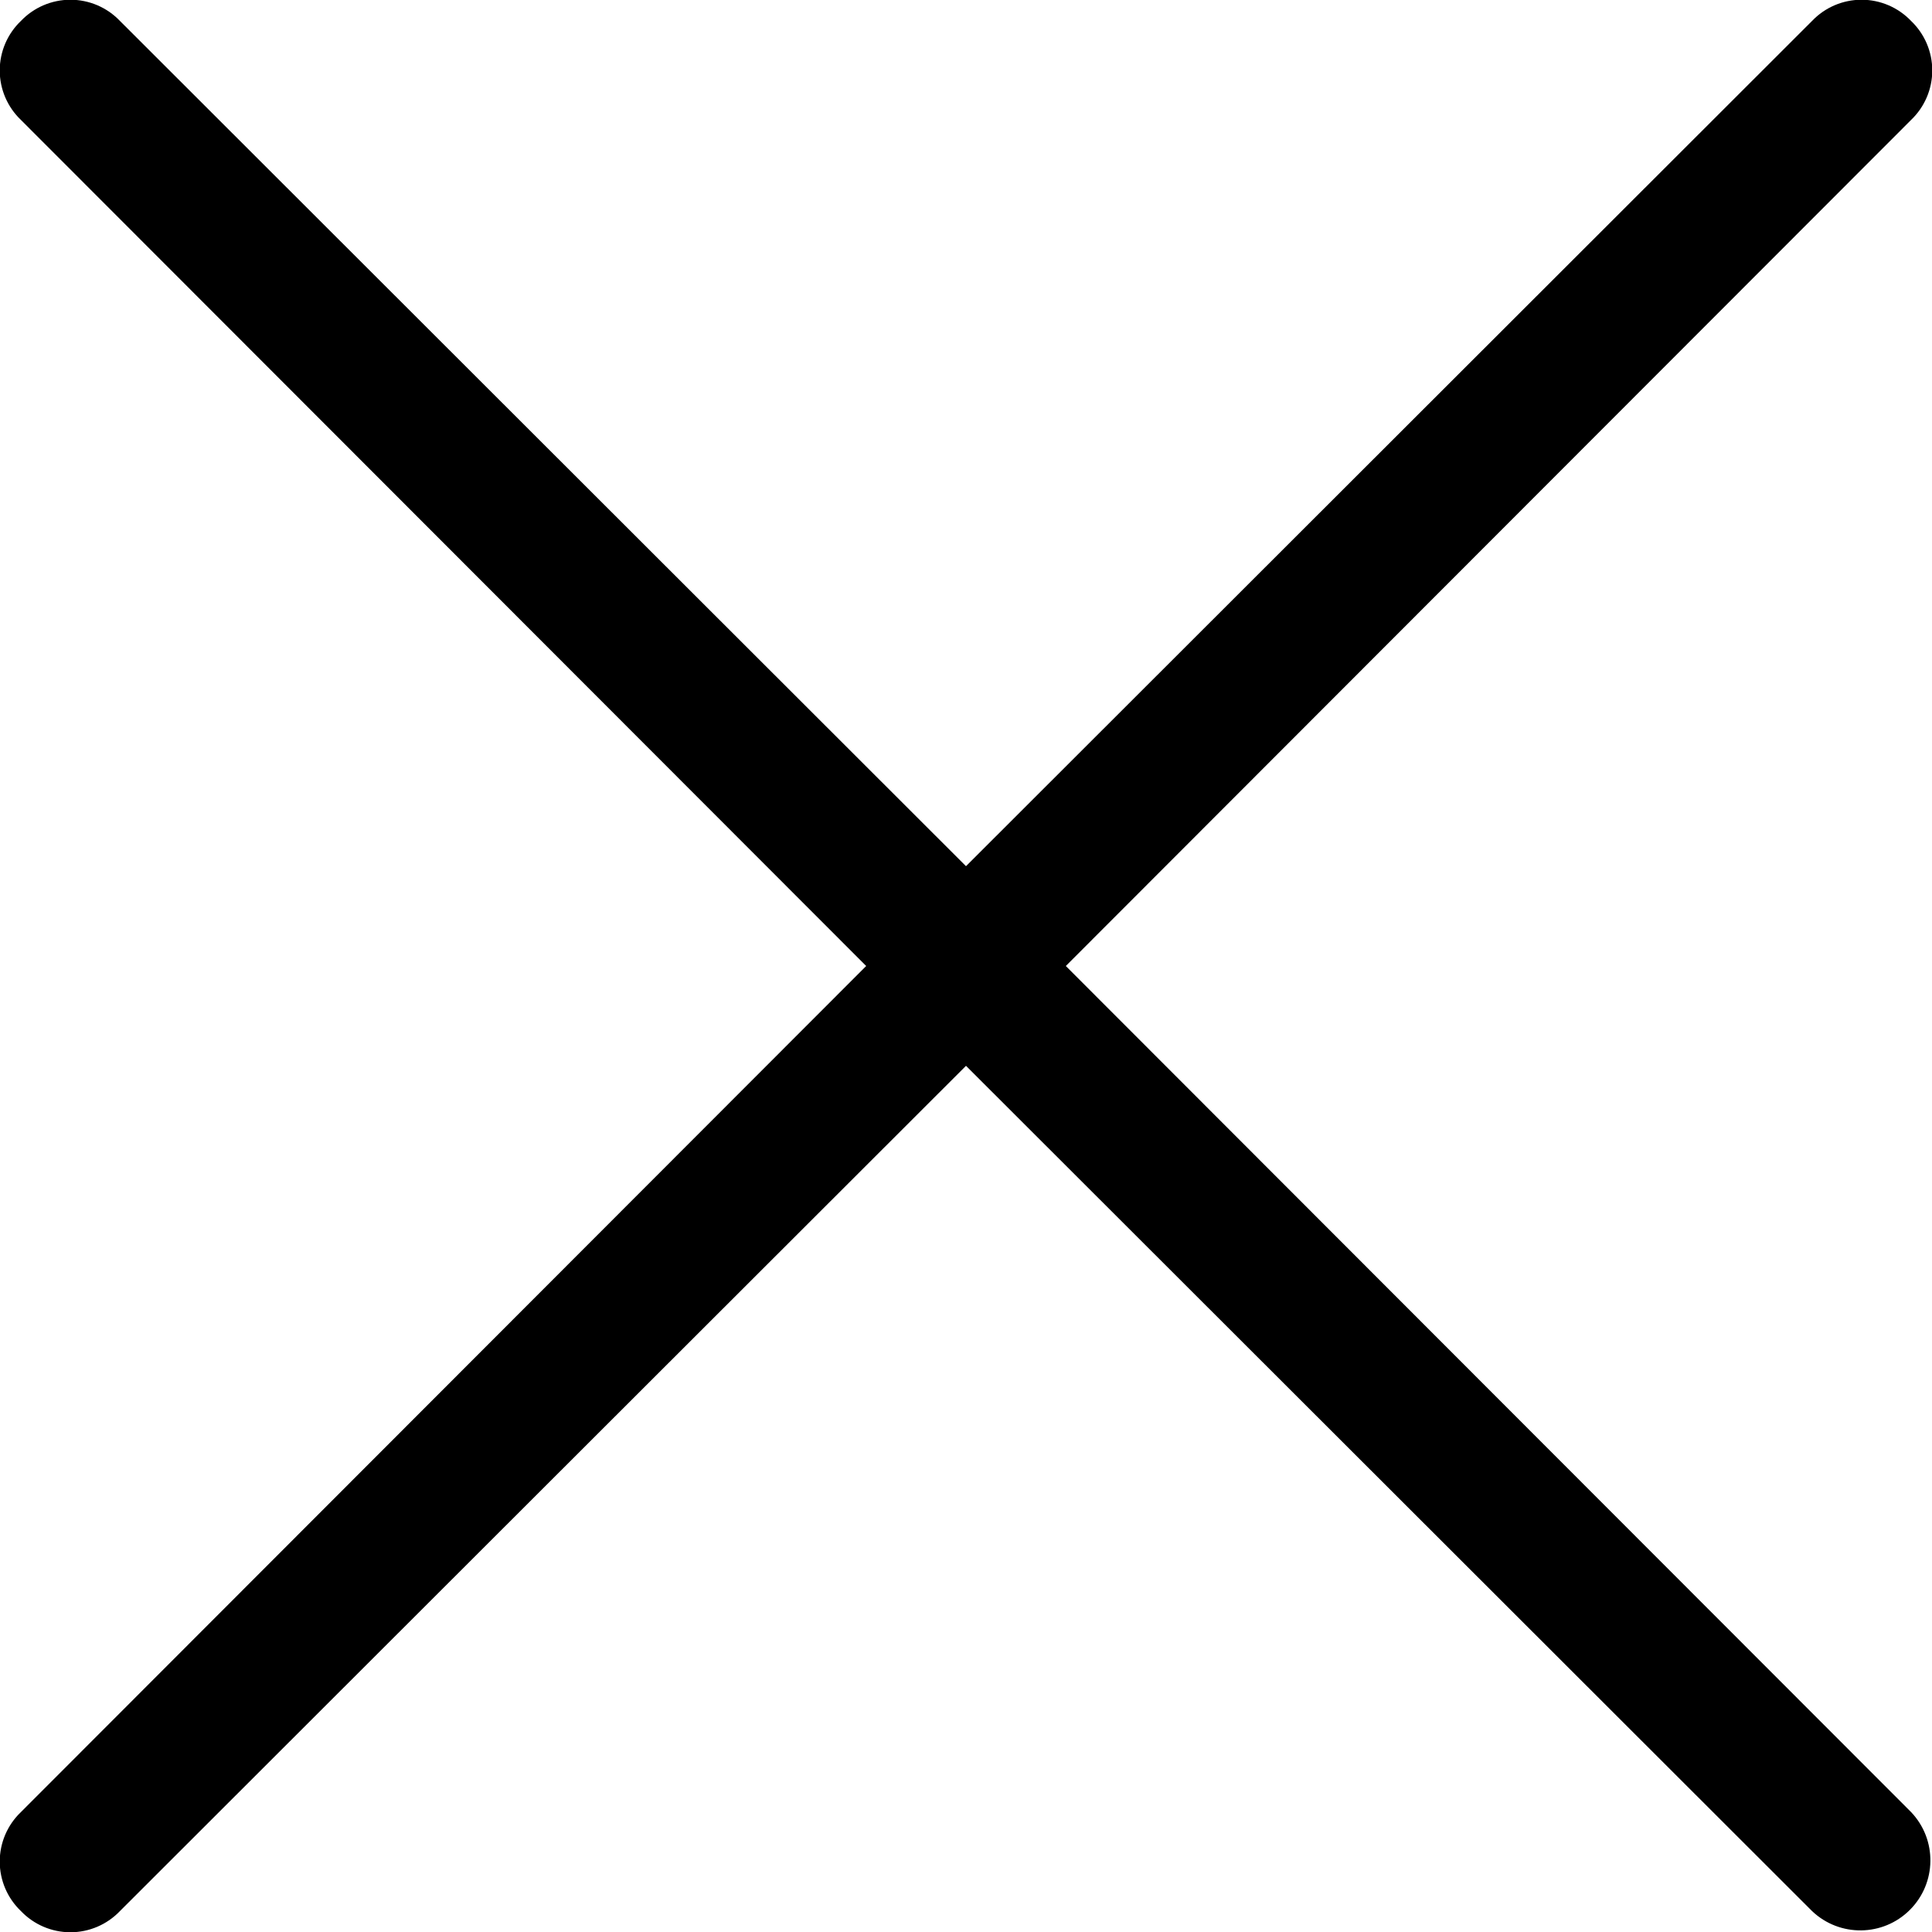
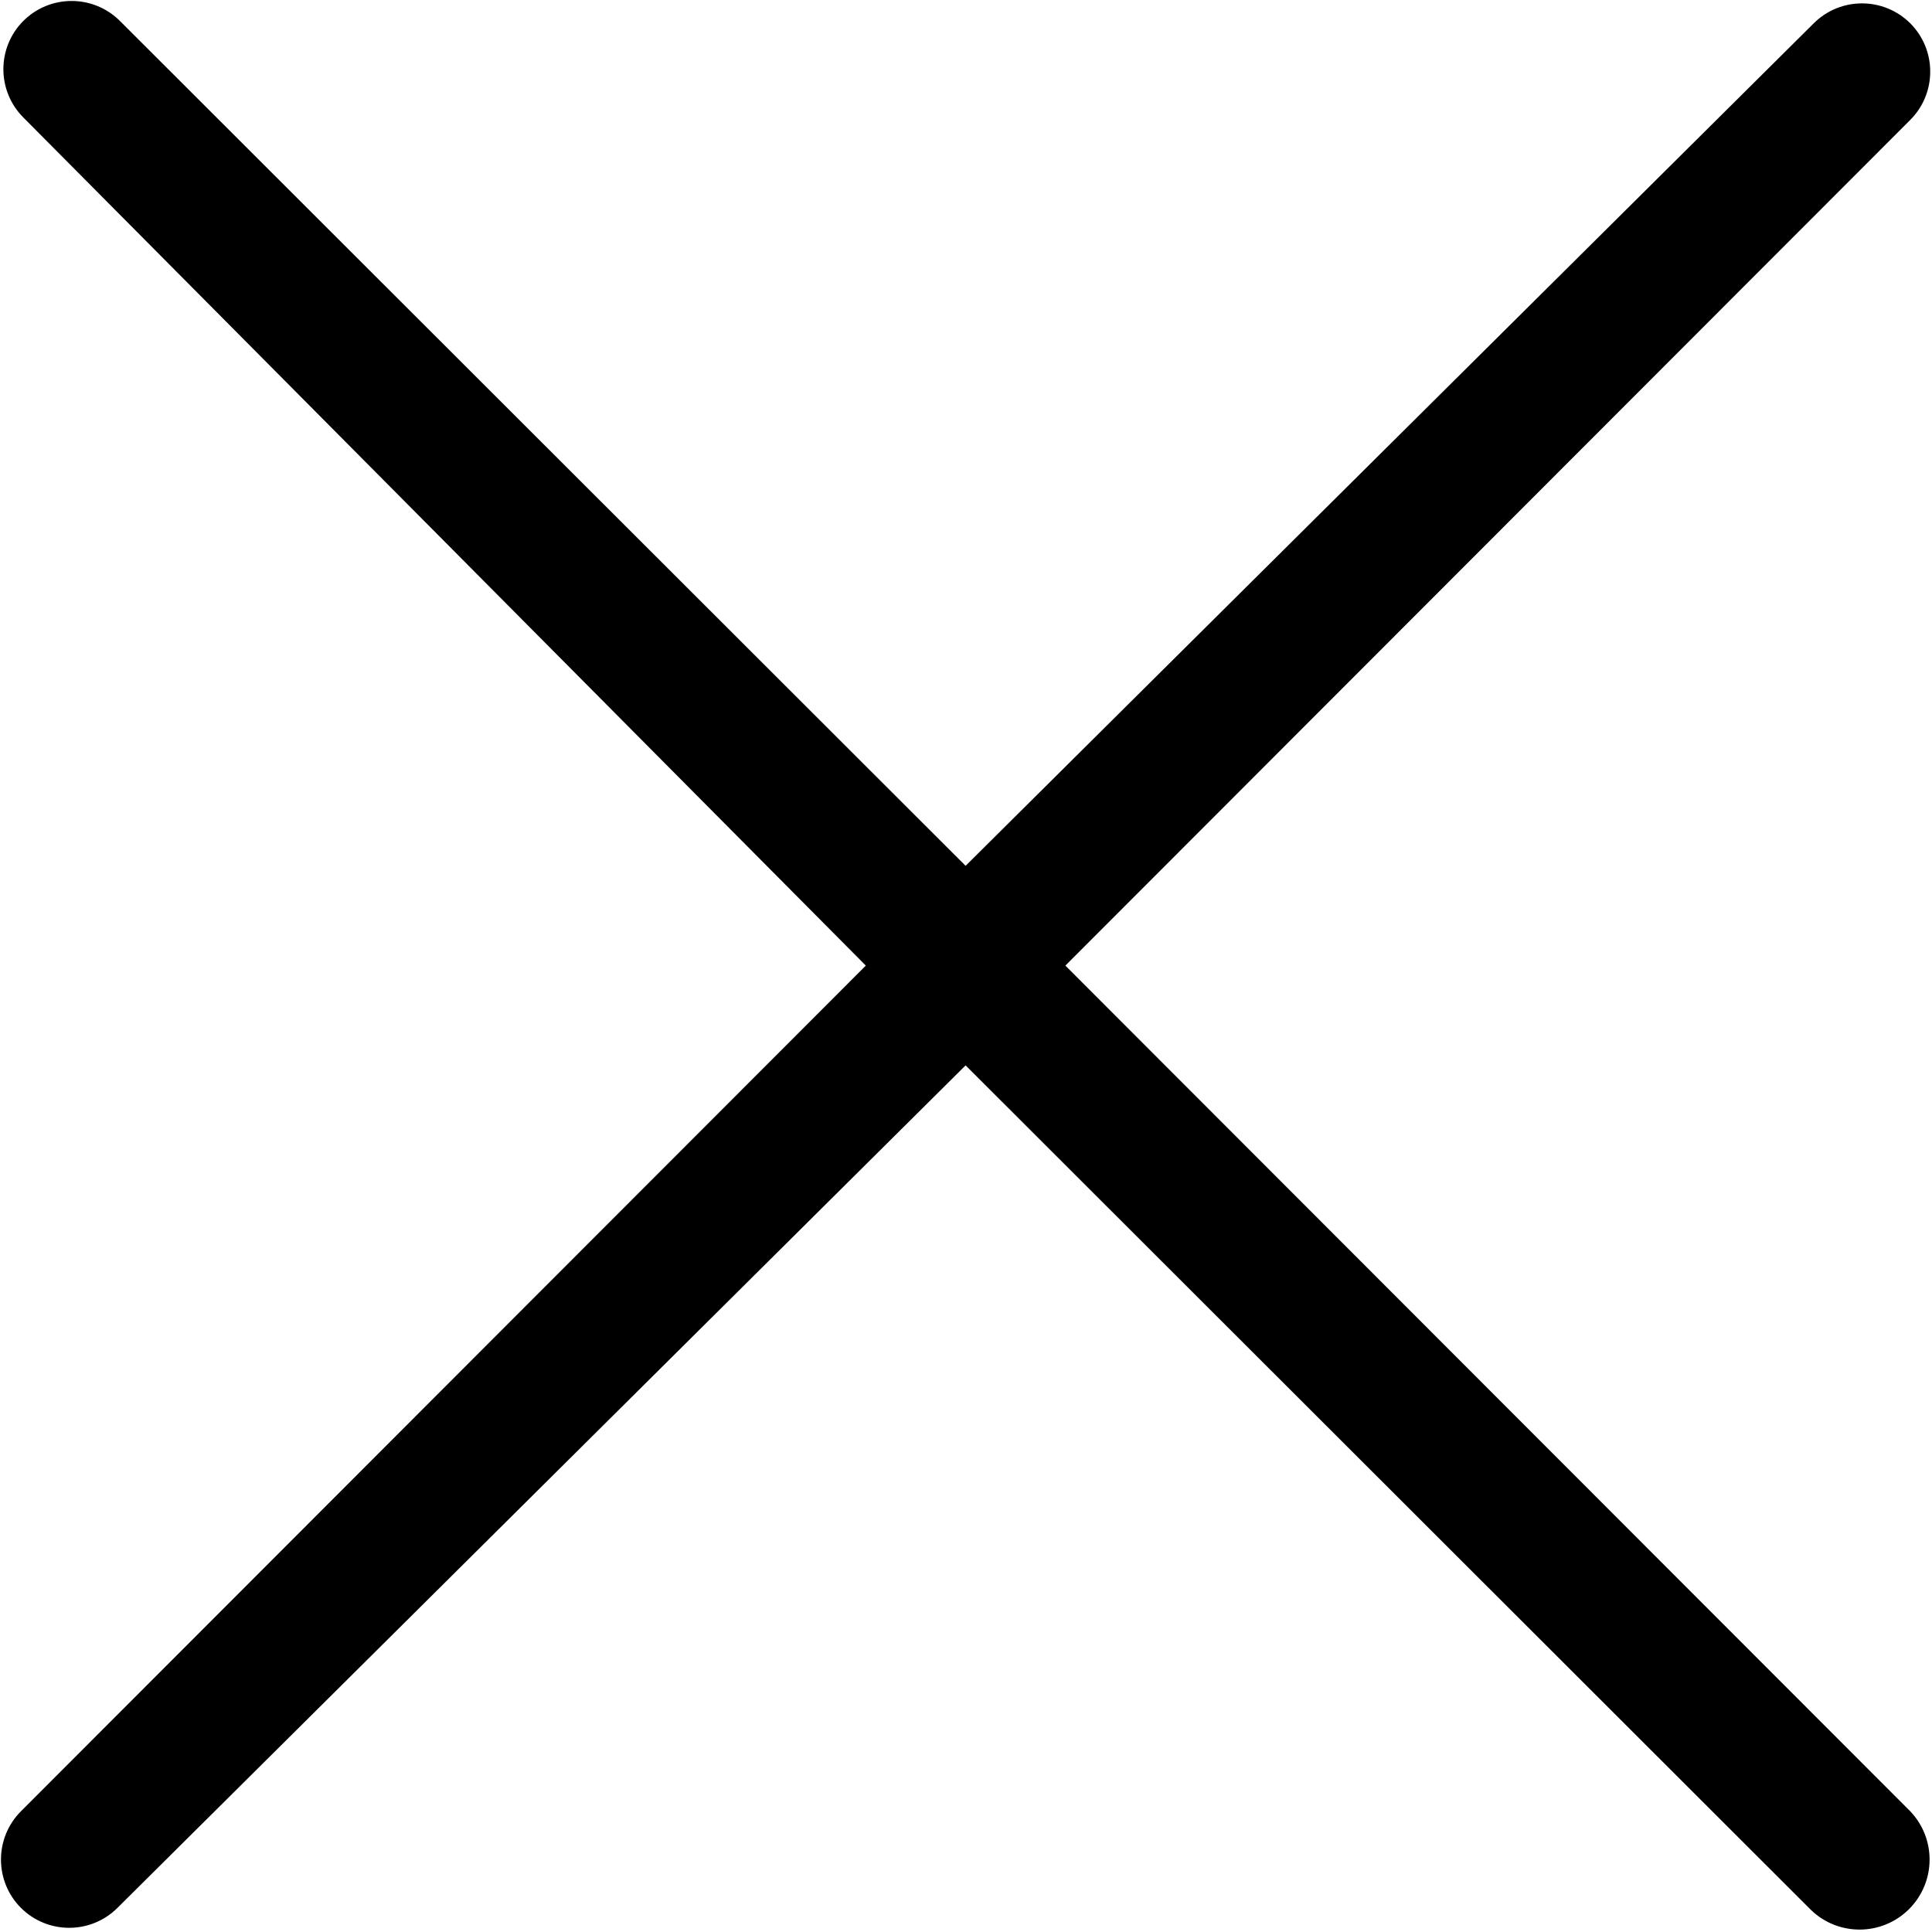
- <svg xmlns="http://www.w3.org/2000/svg" width="24" height="24">
-   <path d="M13.24 12l10.5-10.51a.85.85 0 0 0 0-1.23.85.85 0 0 0-1.23 0L12 10.76 1.49.26a.85.85 0 0 0-1.23 0 .85.85 0 0 0 0 1.23L10.76 12 .26 22.51a.85.85 0 0 0 0 1.23.85.85 0 0 0 1.23 0L12 13.24l10.51 10.5a.87.87 0 0 0 1.23-1.23z" />
+ <svg xmlns="http://www.w3.org/2000/svg" viewBox="0 0 24.01 24.01">
+   <path d="M13.24,12,23.74,1.49a.85.85,0,0,0,0-1.2l0,0a.85.85,0,0,0-1.2,0l0,0L12,10.76,1.49.26a.85.85,0,0,0-1.2,0l0,0a.85.85,0,0,0,0,1.2l0,0L10.76,12,.26,22.51a.85.85,0,0,0,0,1.2l0,0a.85.85,0,0,0,1.2,0l0,0L12,13.24l10.51,10.5a.87.87,0,0,0,1.23-1.23Z" transform="translate(0 0)" />
</svg>
